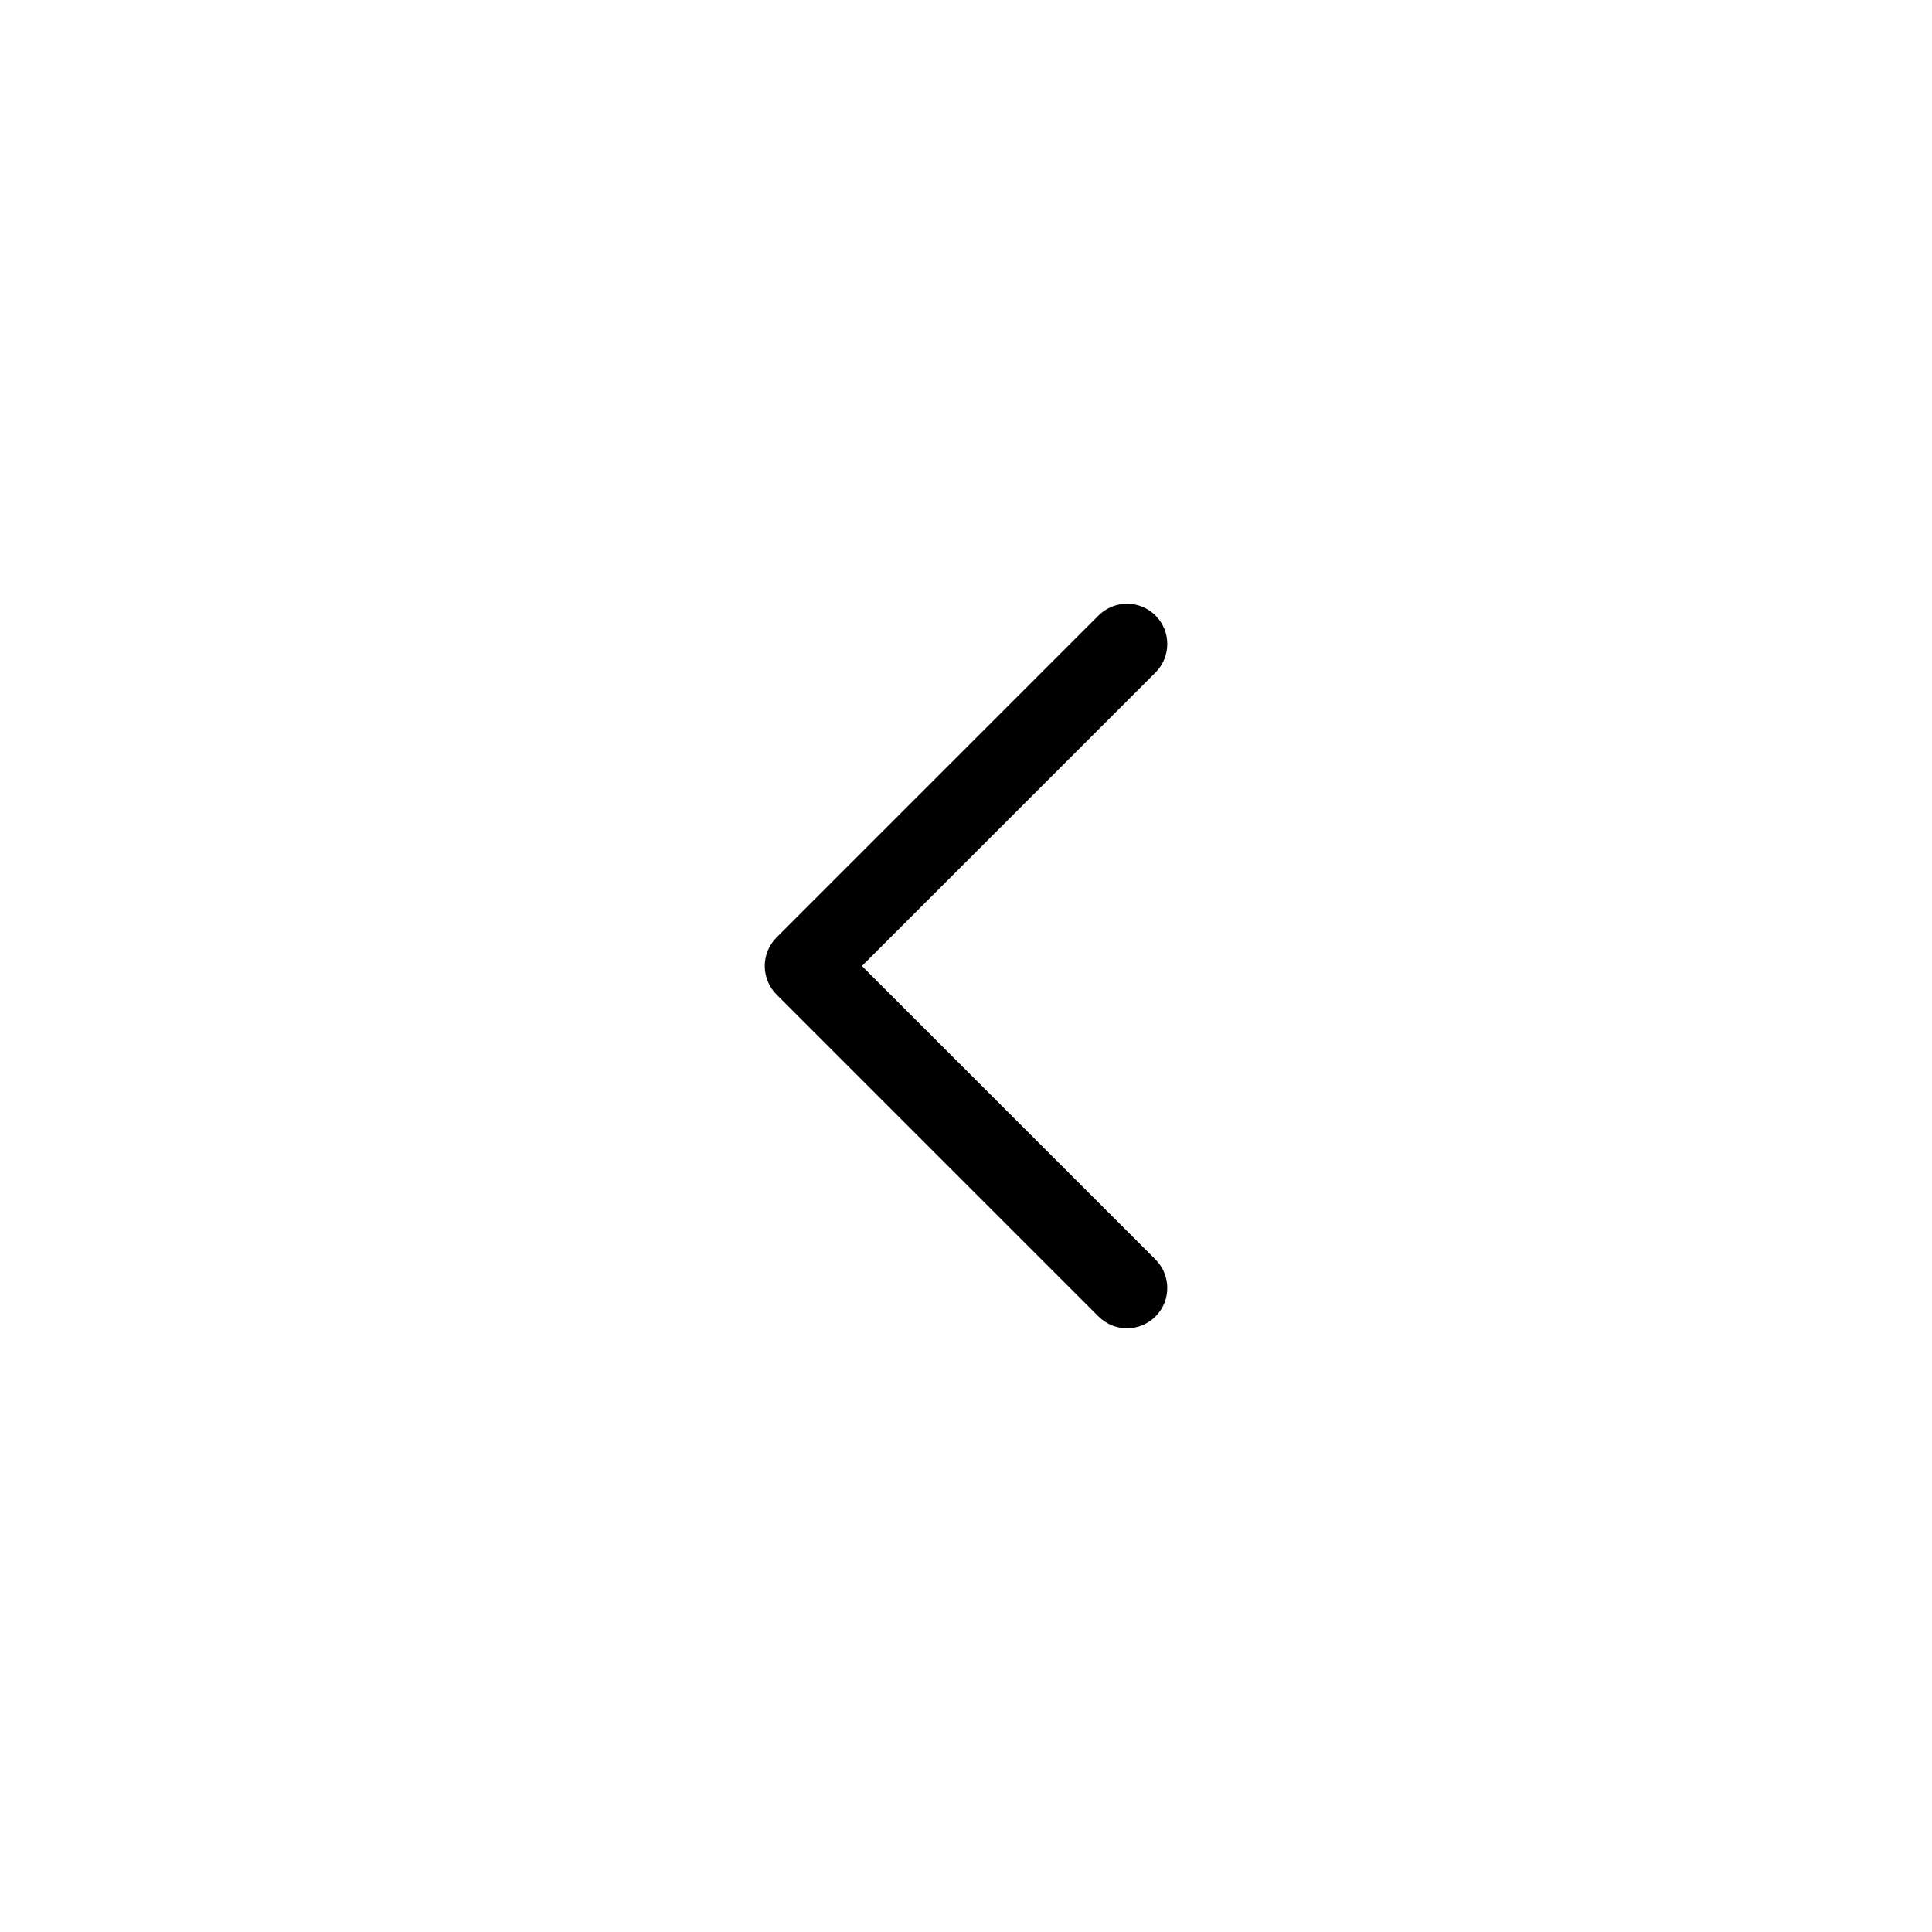
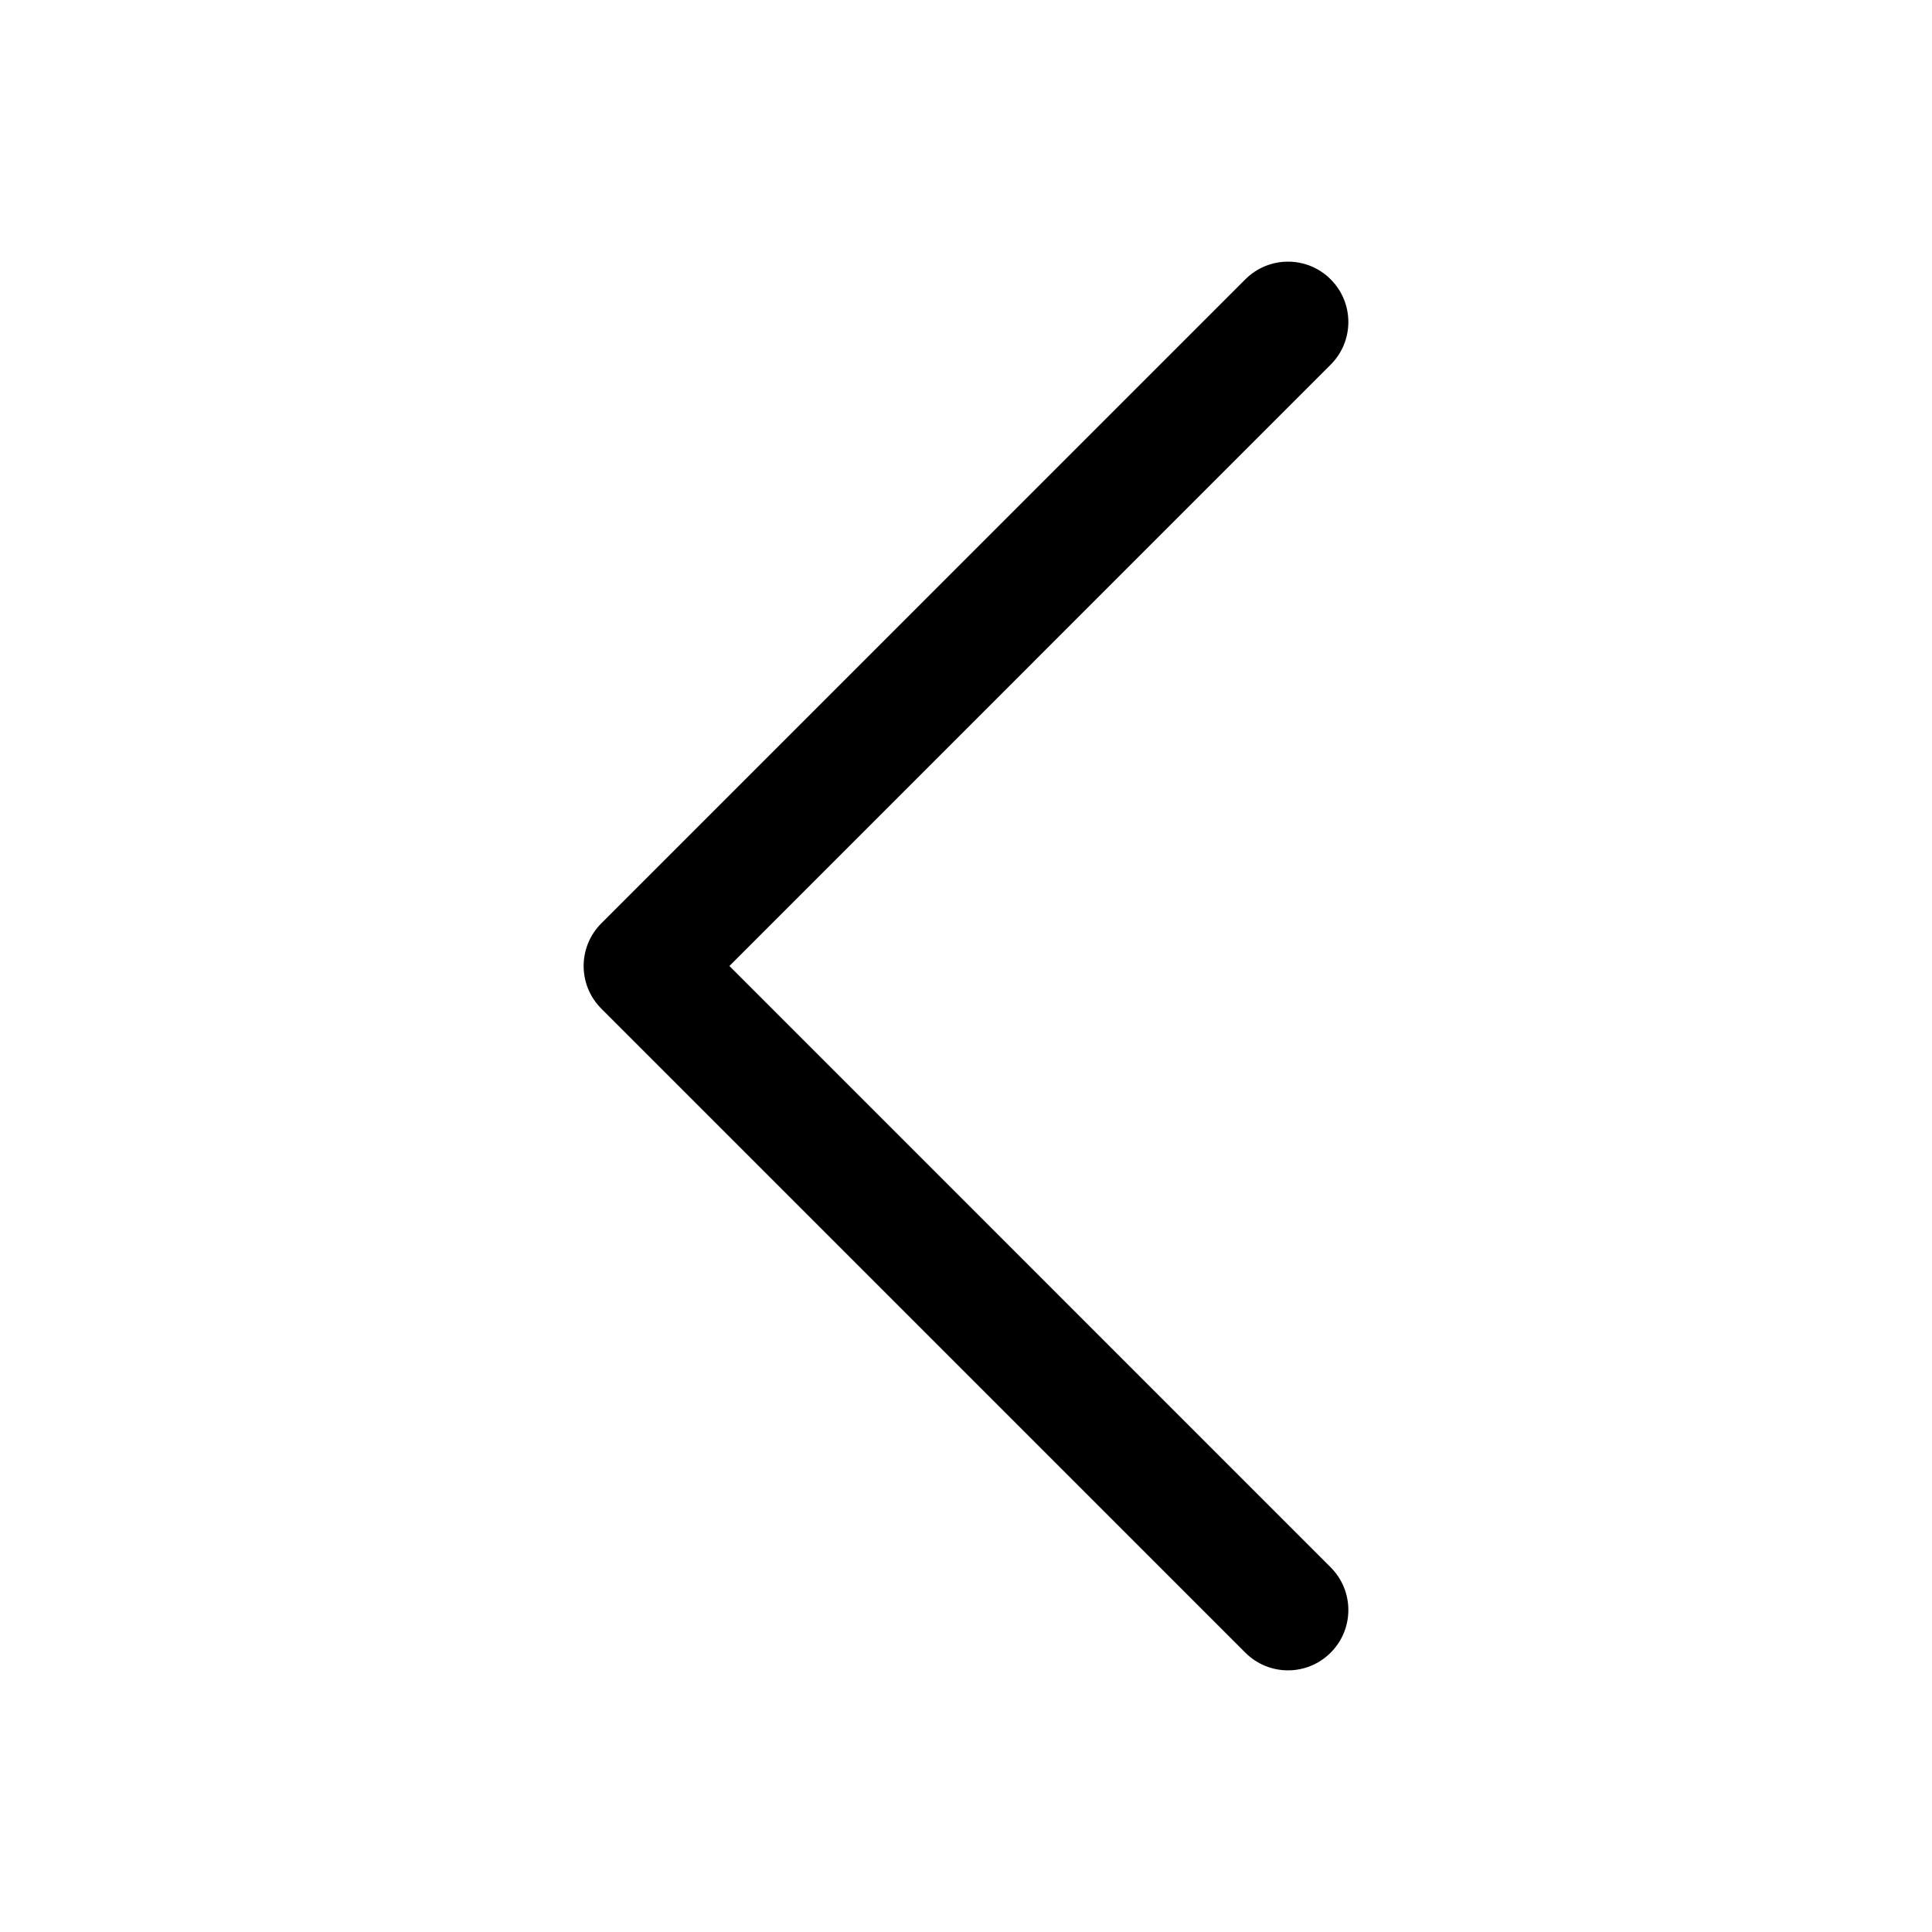
<svg xmlns="http://www.w3.org/2000/svg" width="24" height="24" viewBox="0 0 24 24" fill="none">
-   <path fill-rule="evenodd" clip-rule="evenodd" d="M14.354 7.646C14.549 7.842 14.549 8.158 14.354 8.354L10.707 12L14.354 15.646C14.549 15.842 14.549 16.158 14.354 16.354C14.158 16.549 13.842 16.549 13.646 16.354L9.646 12.354C9.553 12.26 9.5 12.133 9.5 12C9.5 11.867 9.553 11.74 9.646 11.646L13.646 7.646C13.842 7.451 14.158 7.451 14.354 7.646Z" fill="black" />
+   <path fill-rule="evenodd" clip-rule="evenodd" d="M16.53 3.47C16.823 3.763 16.823 4.237 16.53 4.53L9.061 12L16.53 19.47C16.823 19.763 16.823 20.237 16.53 20.53C16.237 20.823 15.763 20.823 15.47 20.53L7.47 12.53C7.177 12.237 7.177 11.763 7.47 11.47L15.47 3.47C15.763 3.177 16.237 3.177 16.53 3.47Z" fill="black" />
</svg>
